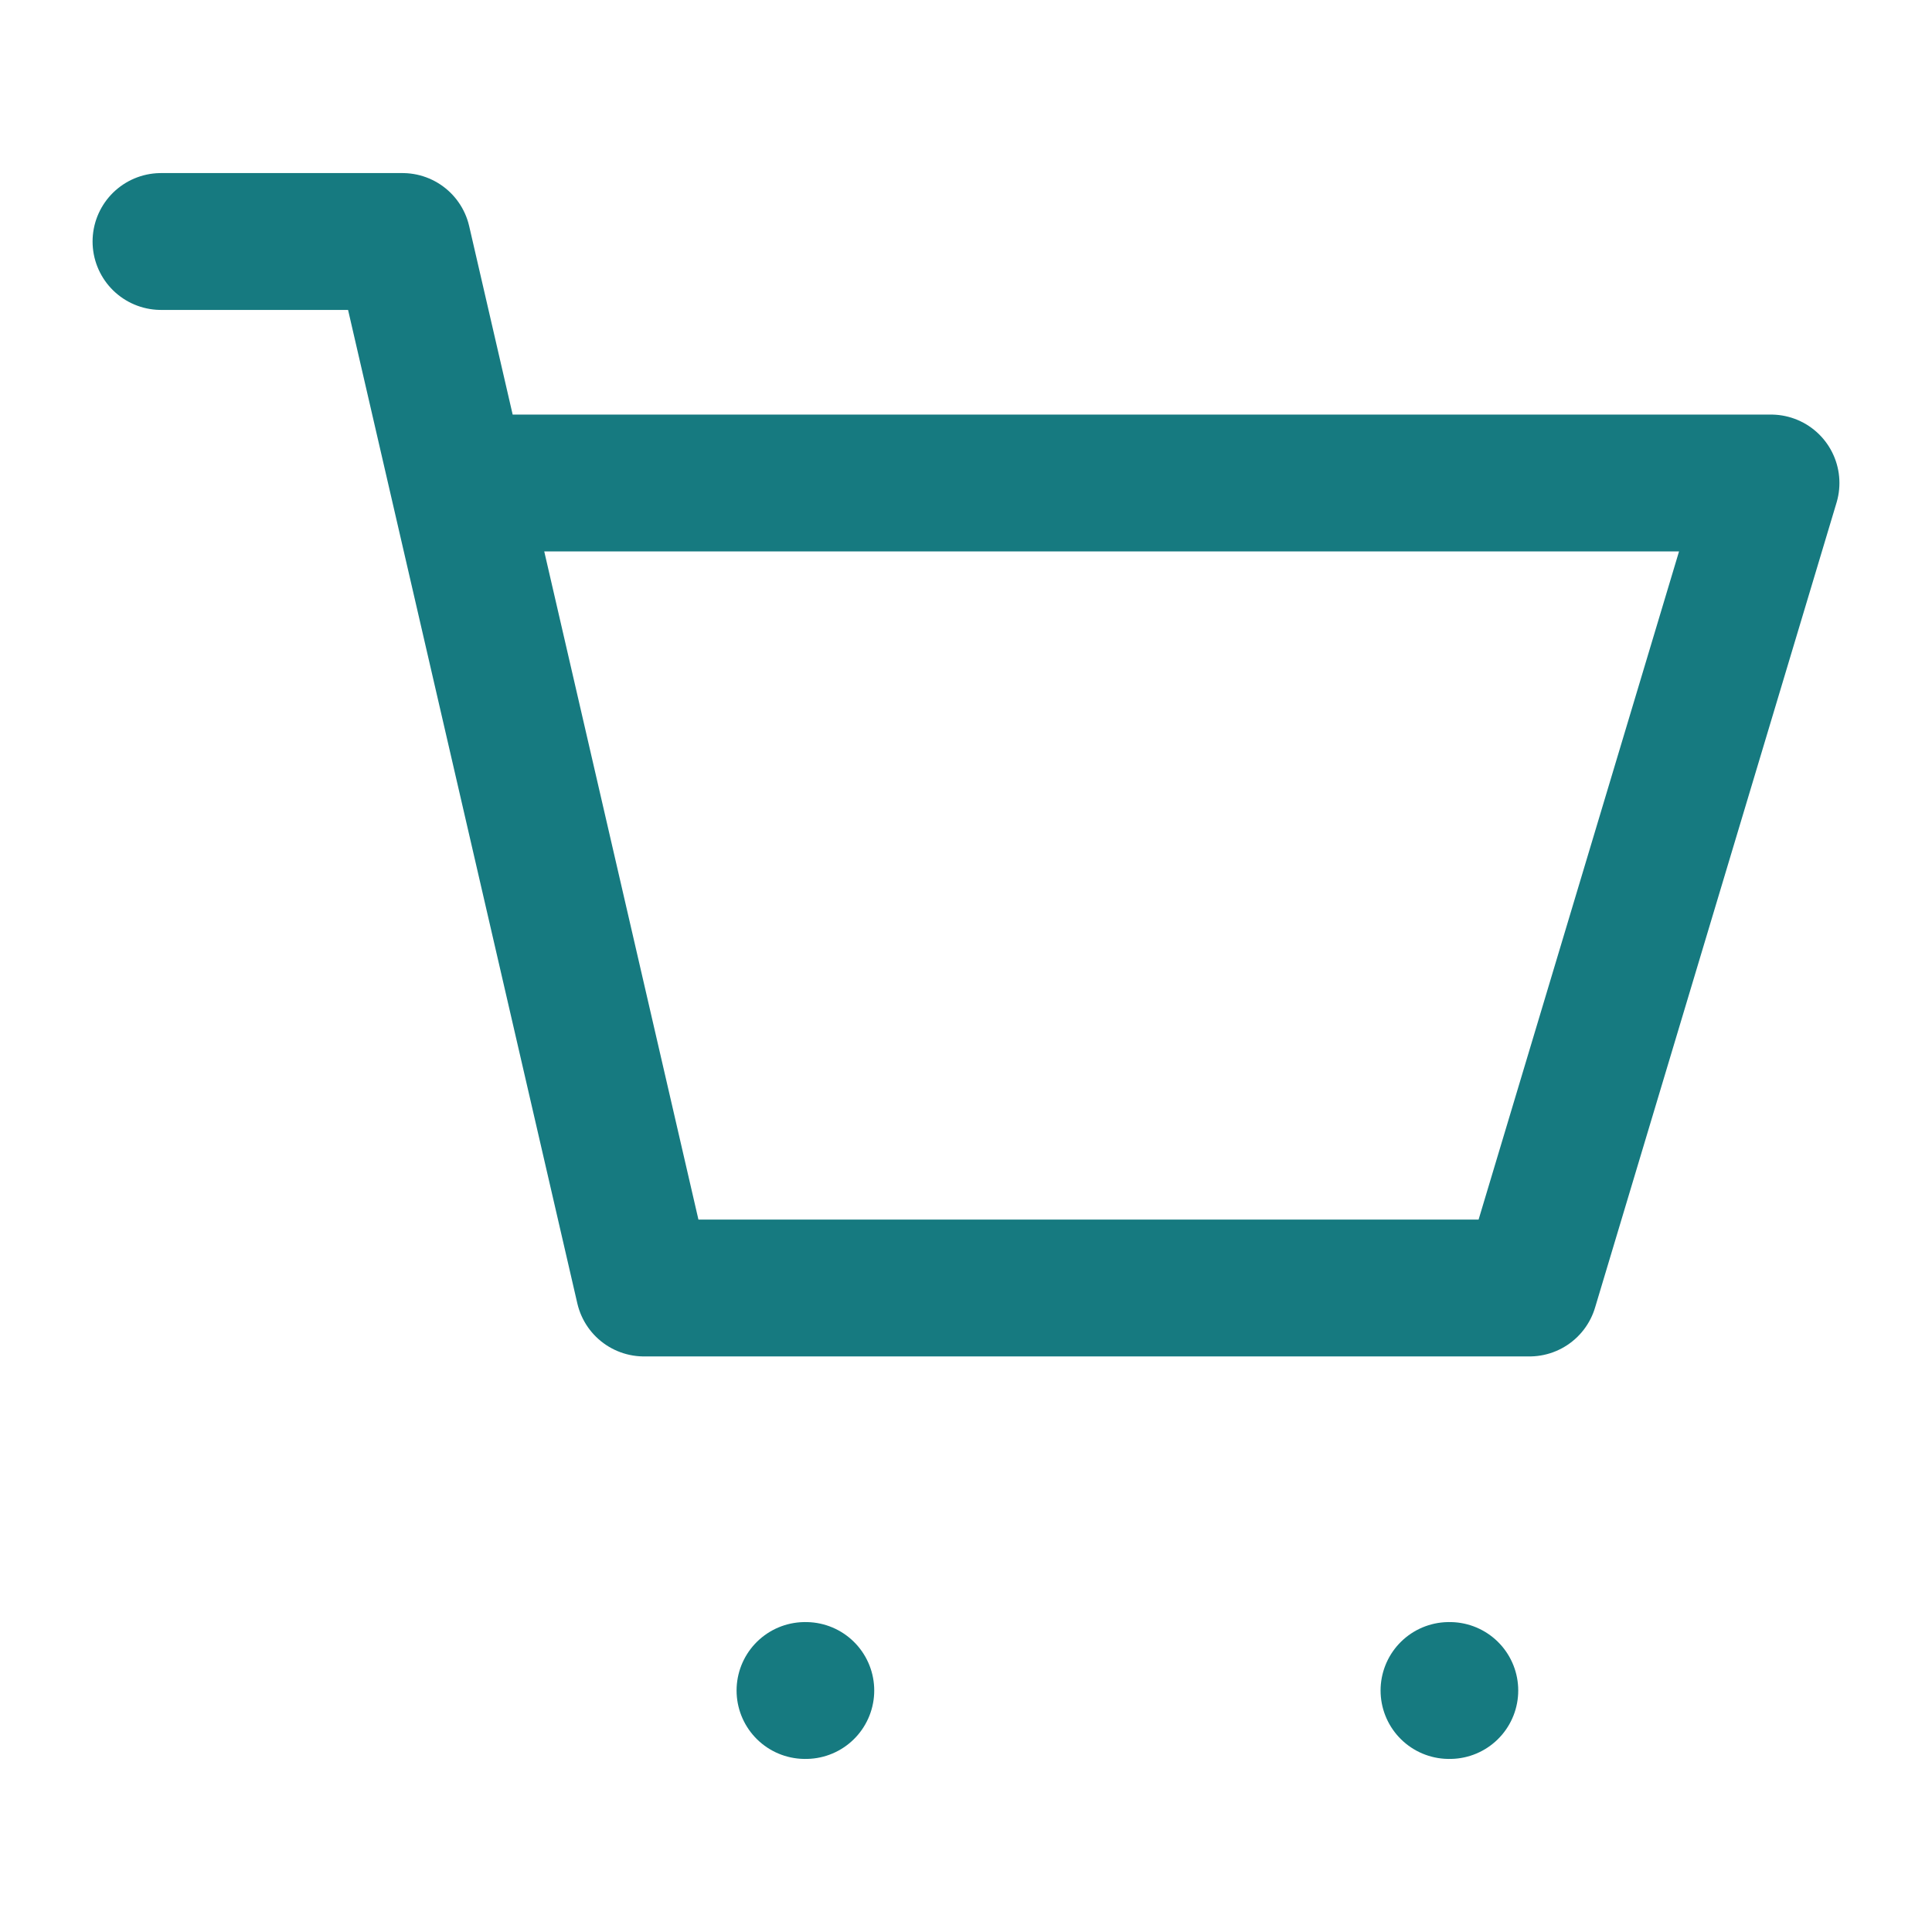
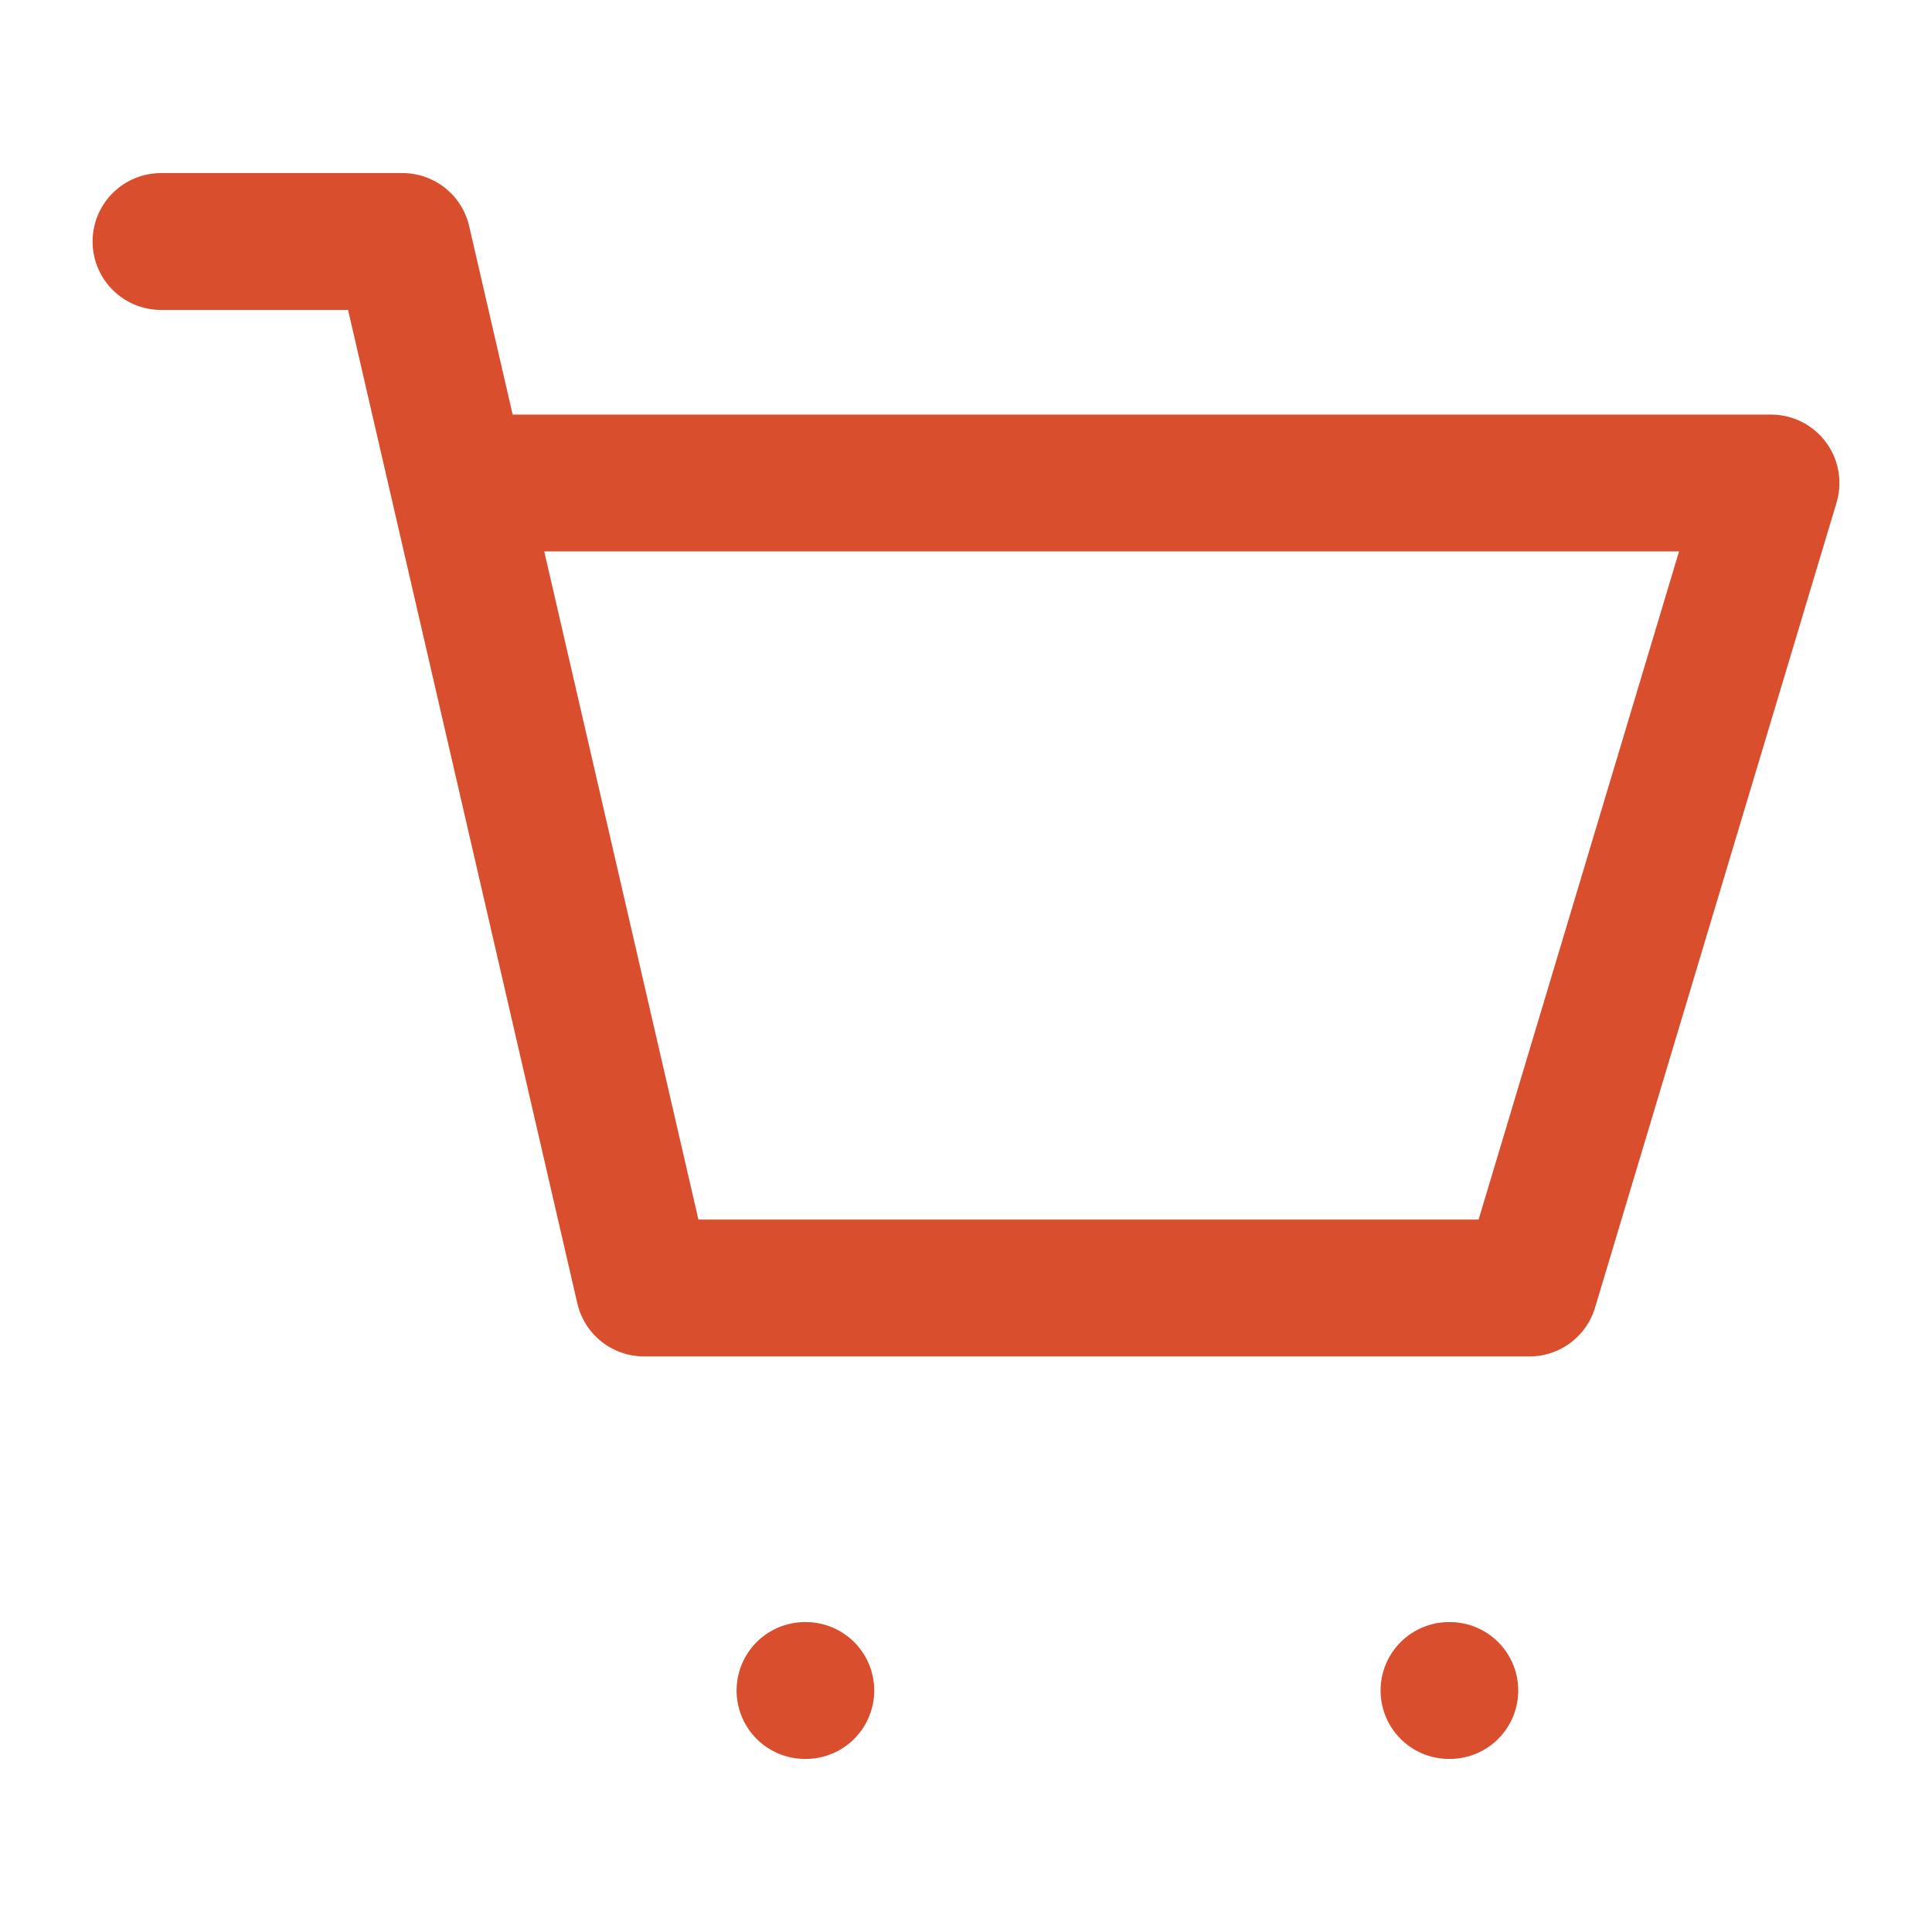
- <svg xmlns="http://www.w3.org/2000/svg" viewBox="0 0 24 24" fill="none" stroke="#167a80" stroke-width="1.7" stroke-linecap="round" stroke-linejoin="round">
+ <svg xmlns="http://www.w3.org/2000/svg" viewBox="0 0 24 24" fill="none" stroke="#d94f2e" stroke-width="1.7" stroke-linecap="round" stroke-linejoin="round">
  <path d="M2 3h3l3 13h11l3-10H6M10 21h.01M18 21h.01" />
</svg>
